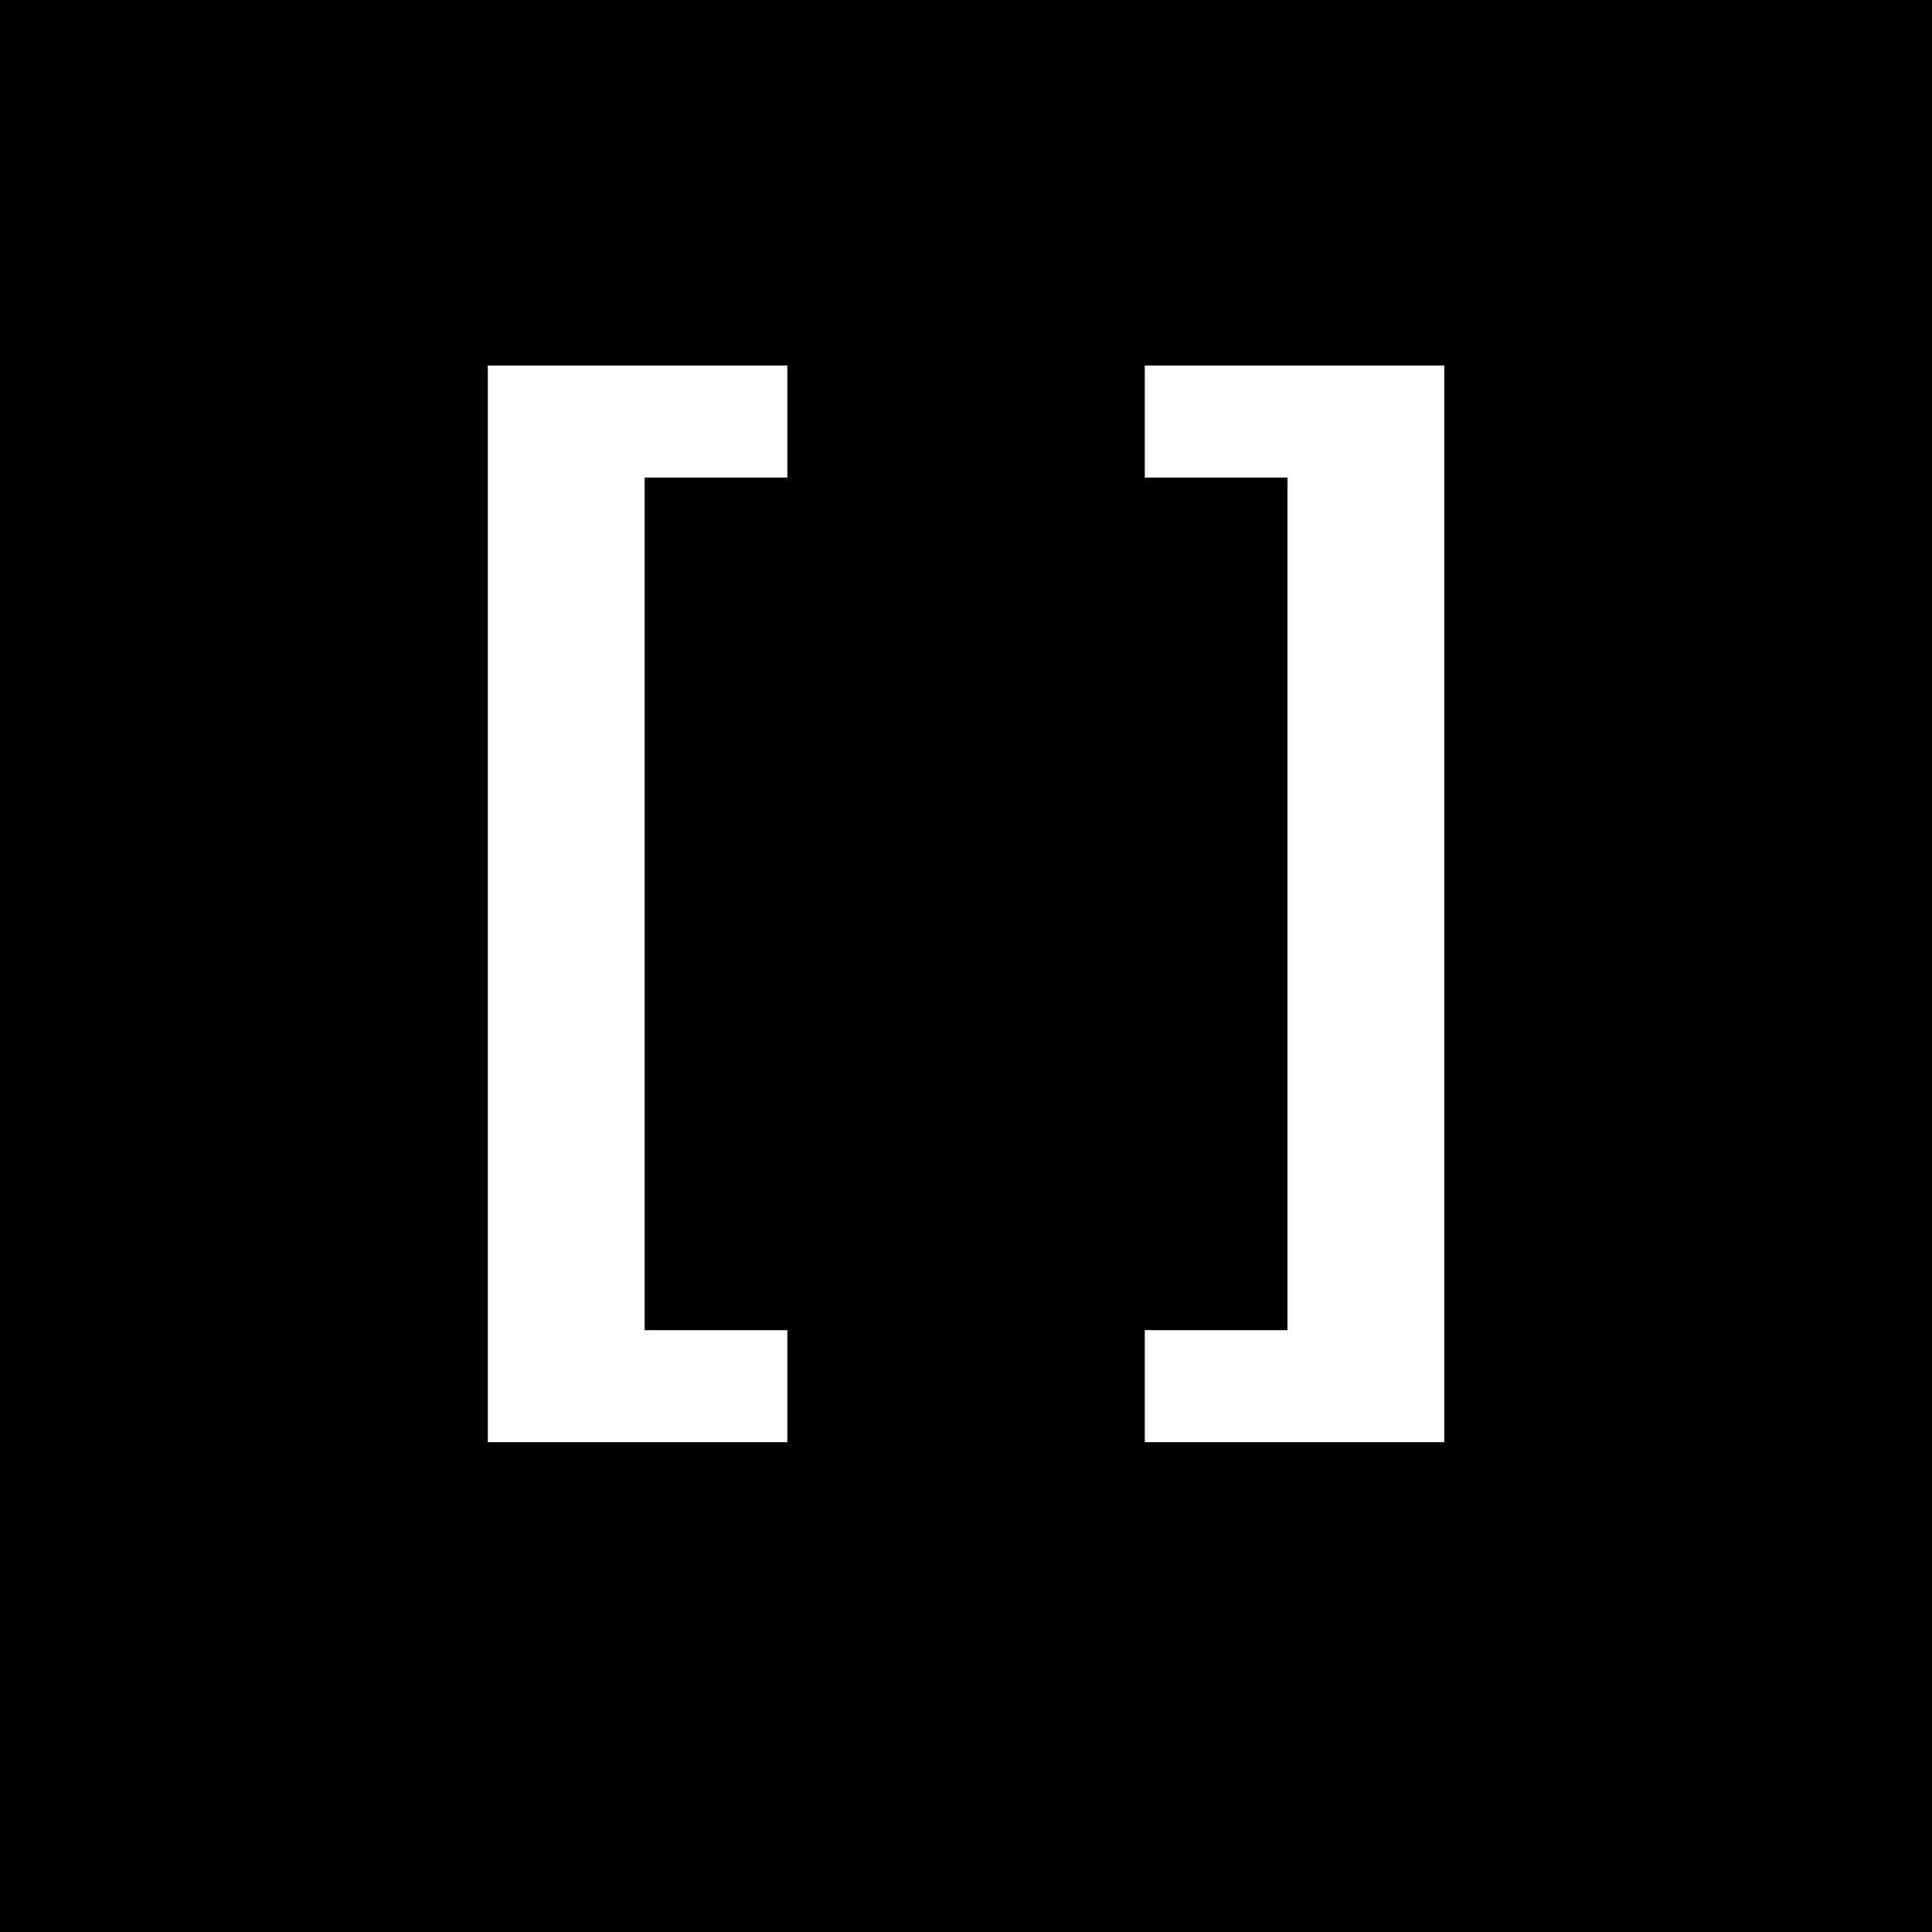
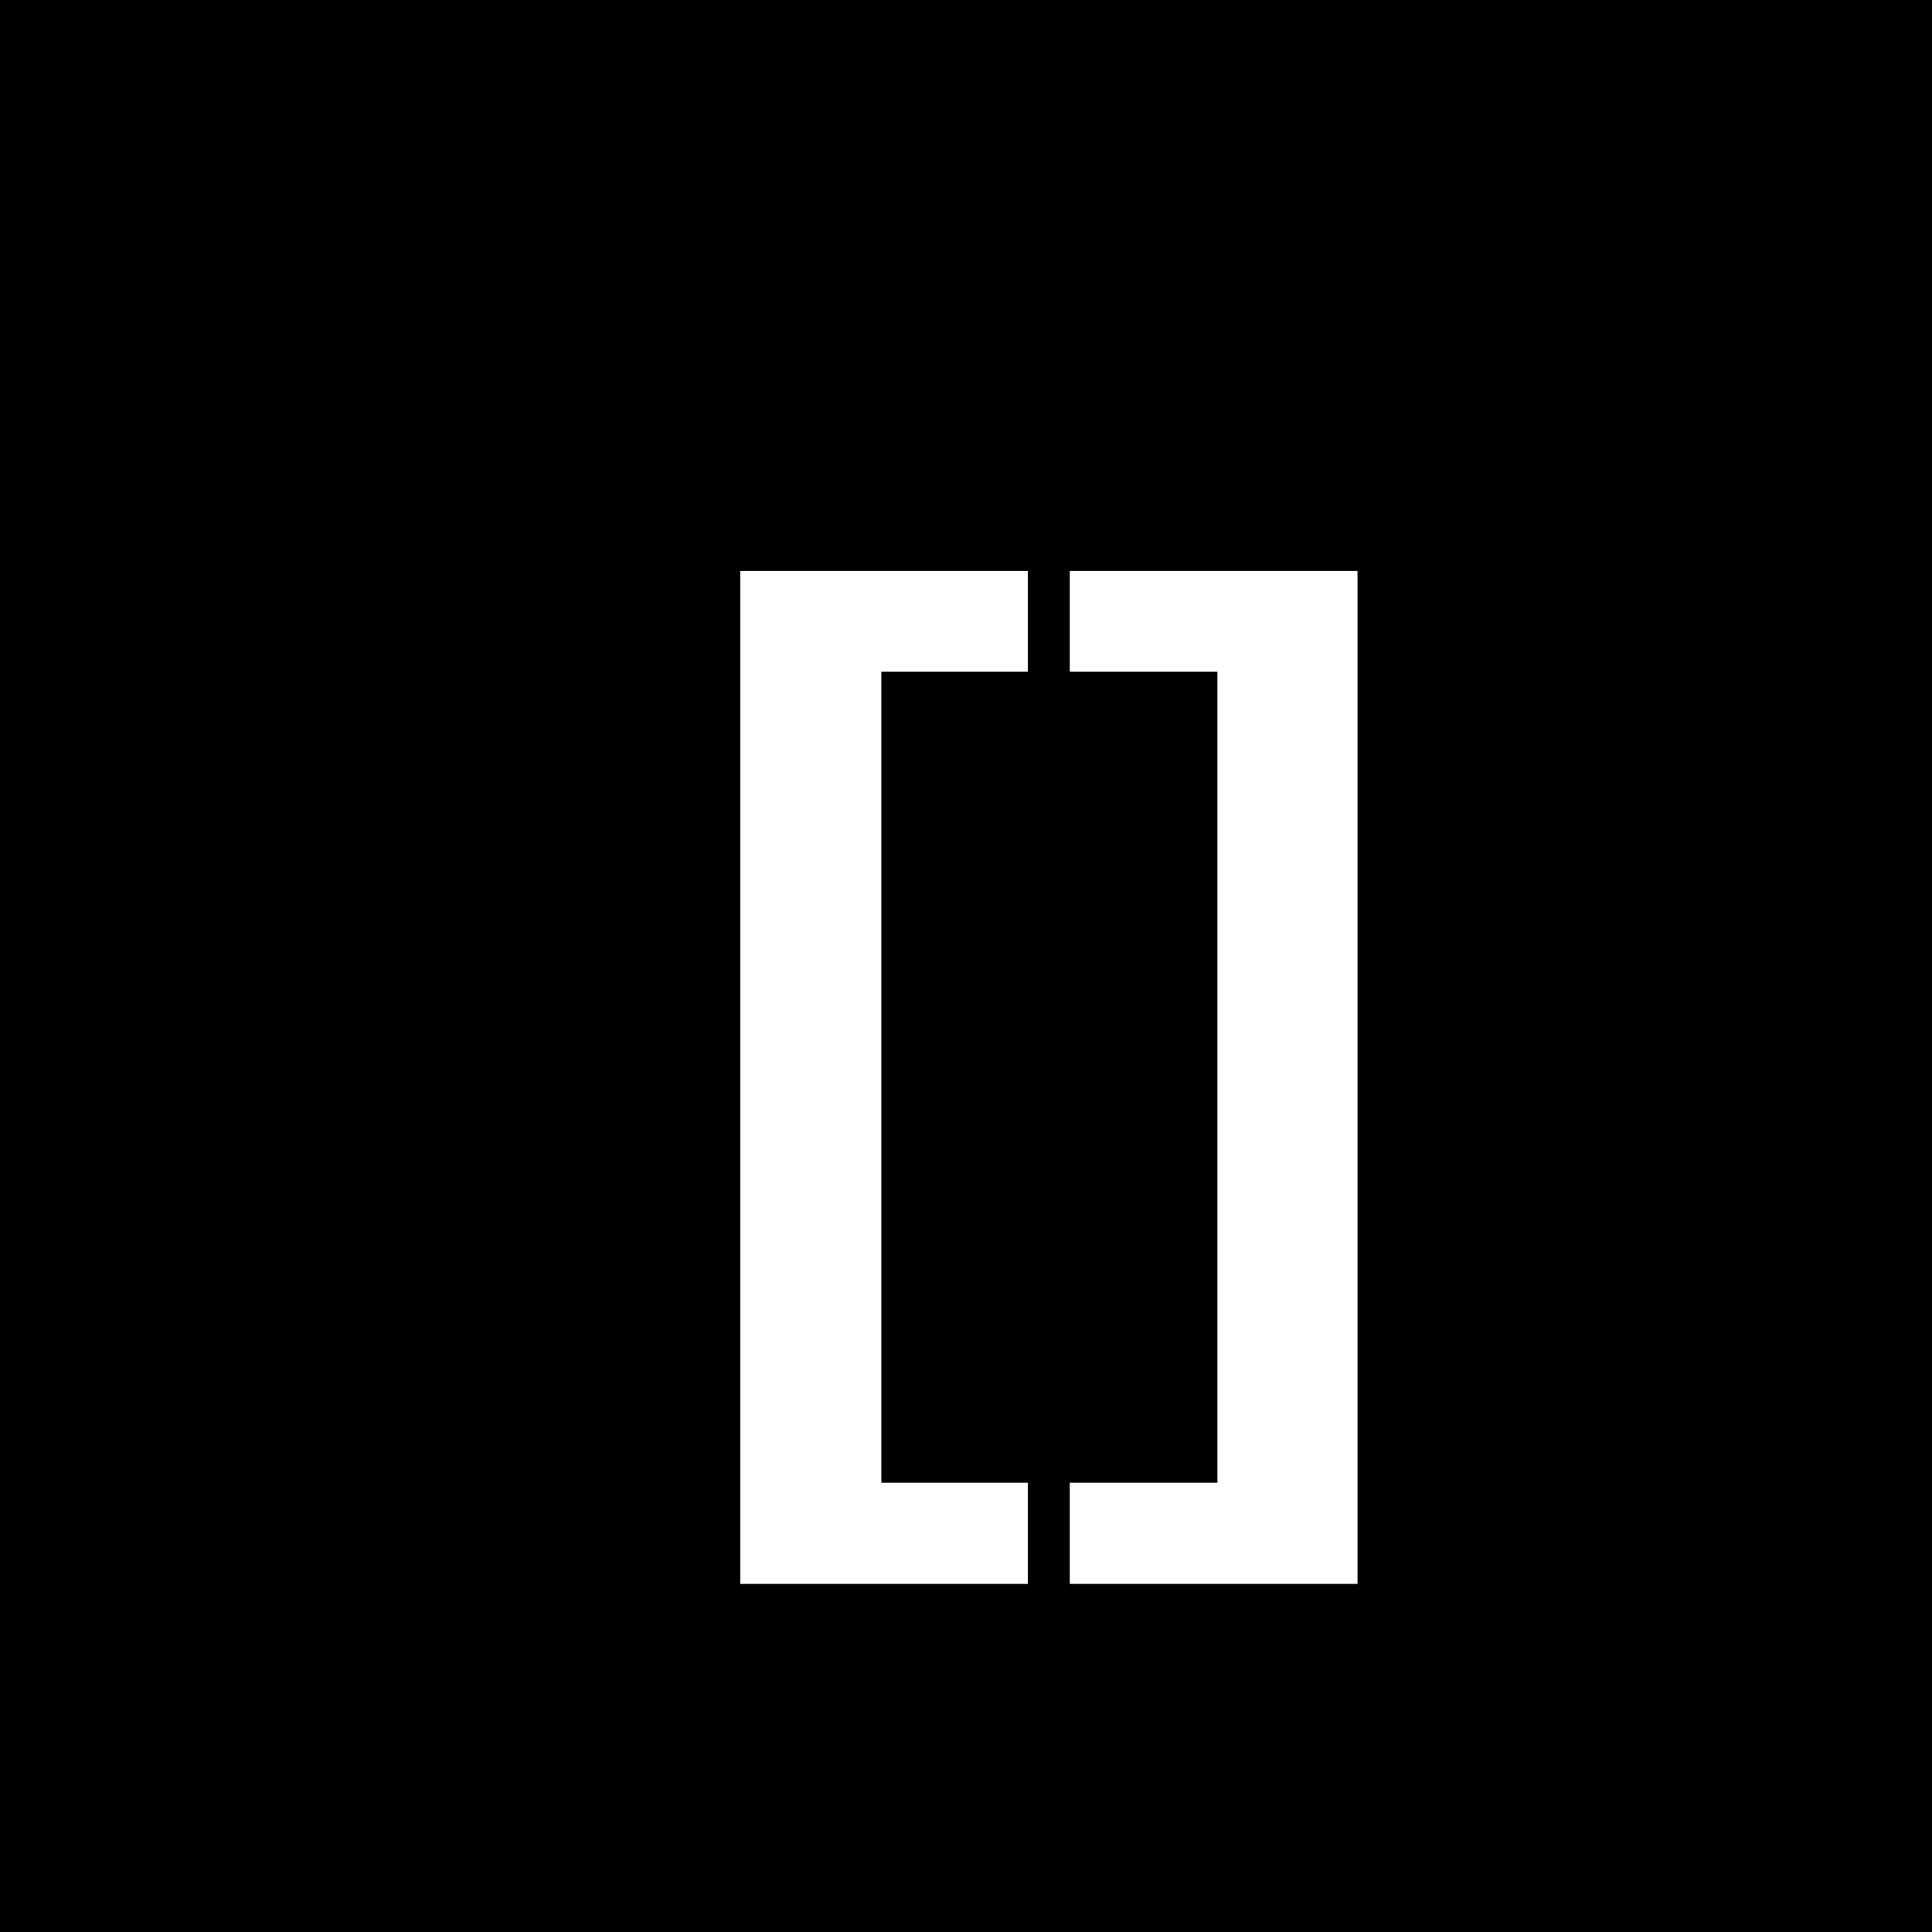
<svg xmlns="http://www.w3.org/2000/svg" width="128" height="128">
  <rect width="128" height="128" fill="#000000" />
-   <text x="64" y="85" font-family="monospace" font-size="80" font-weight="bold" fill="white" text-anchor="middle">[]</text>
+   <text x="45" y="90" font-family="Arial, sans-serif" font-size="72" font-weight="bold" fill="white">[</text>
+   <text x="70" y="90" font-family="Arial, sans-serif" font-size="72" font-weight="bold" fill="white">]</text>
</svg>
